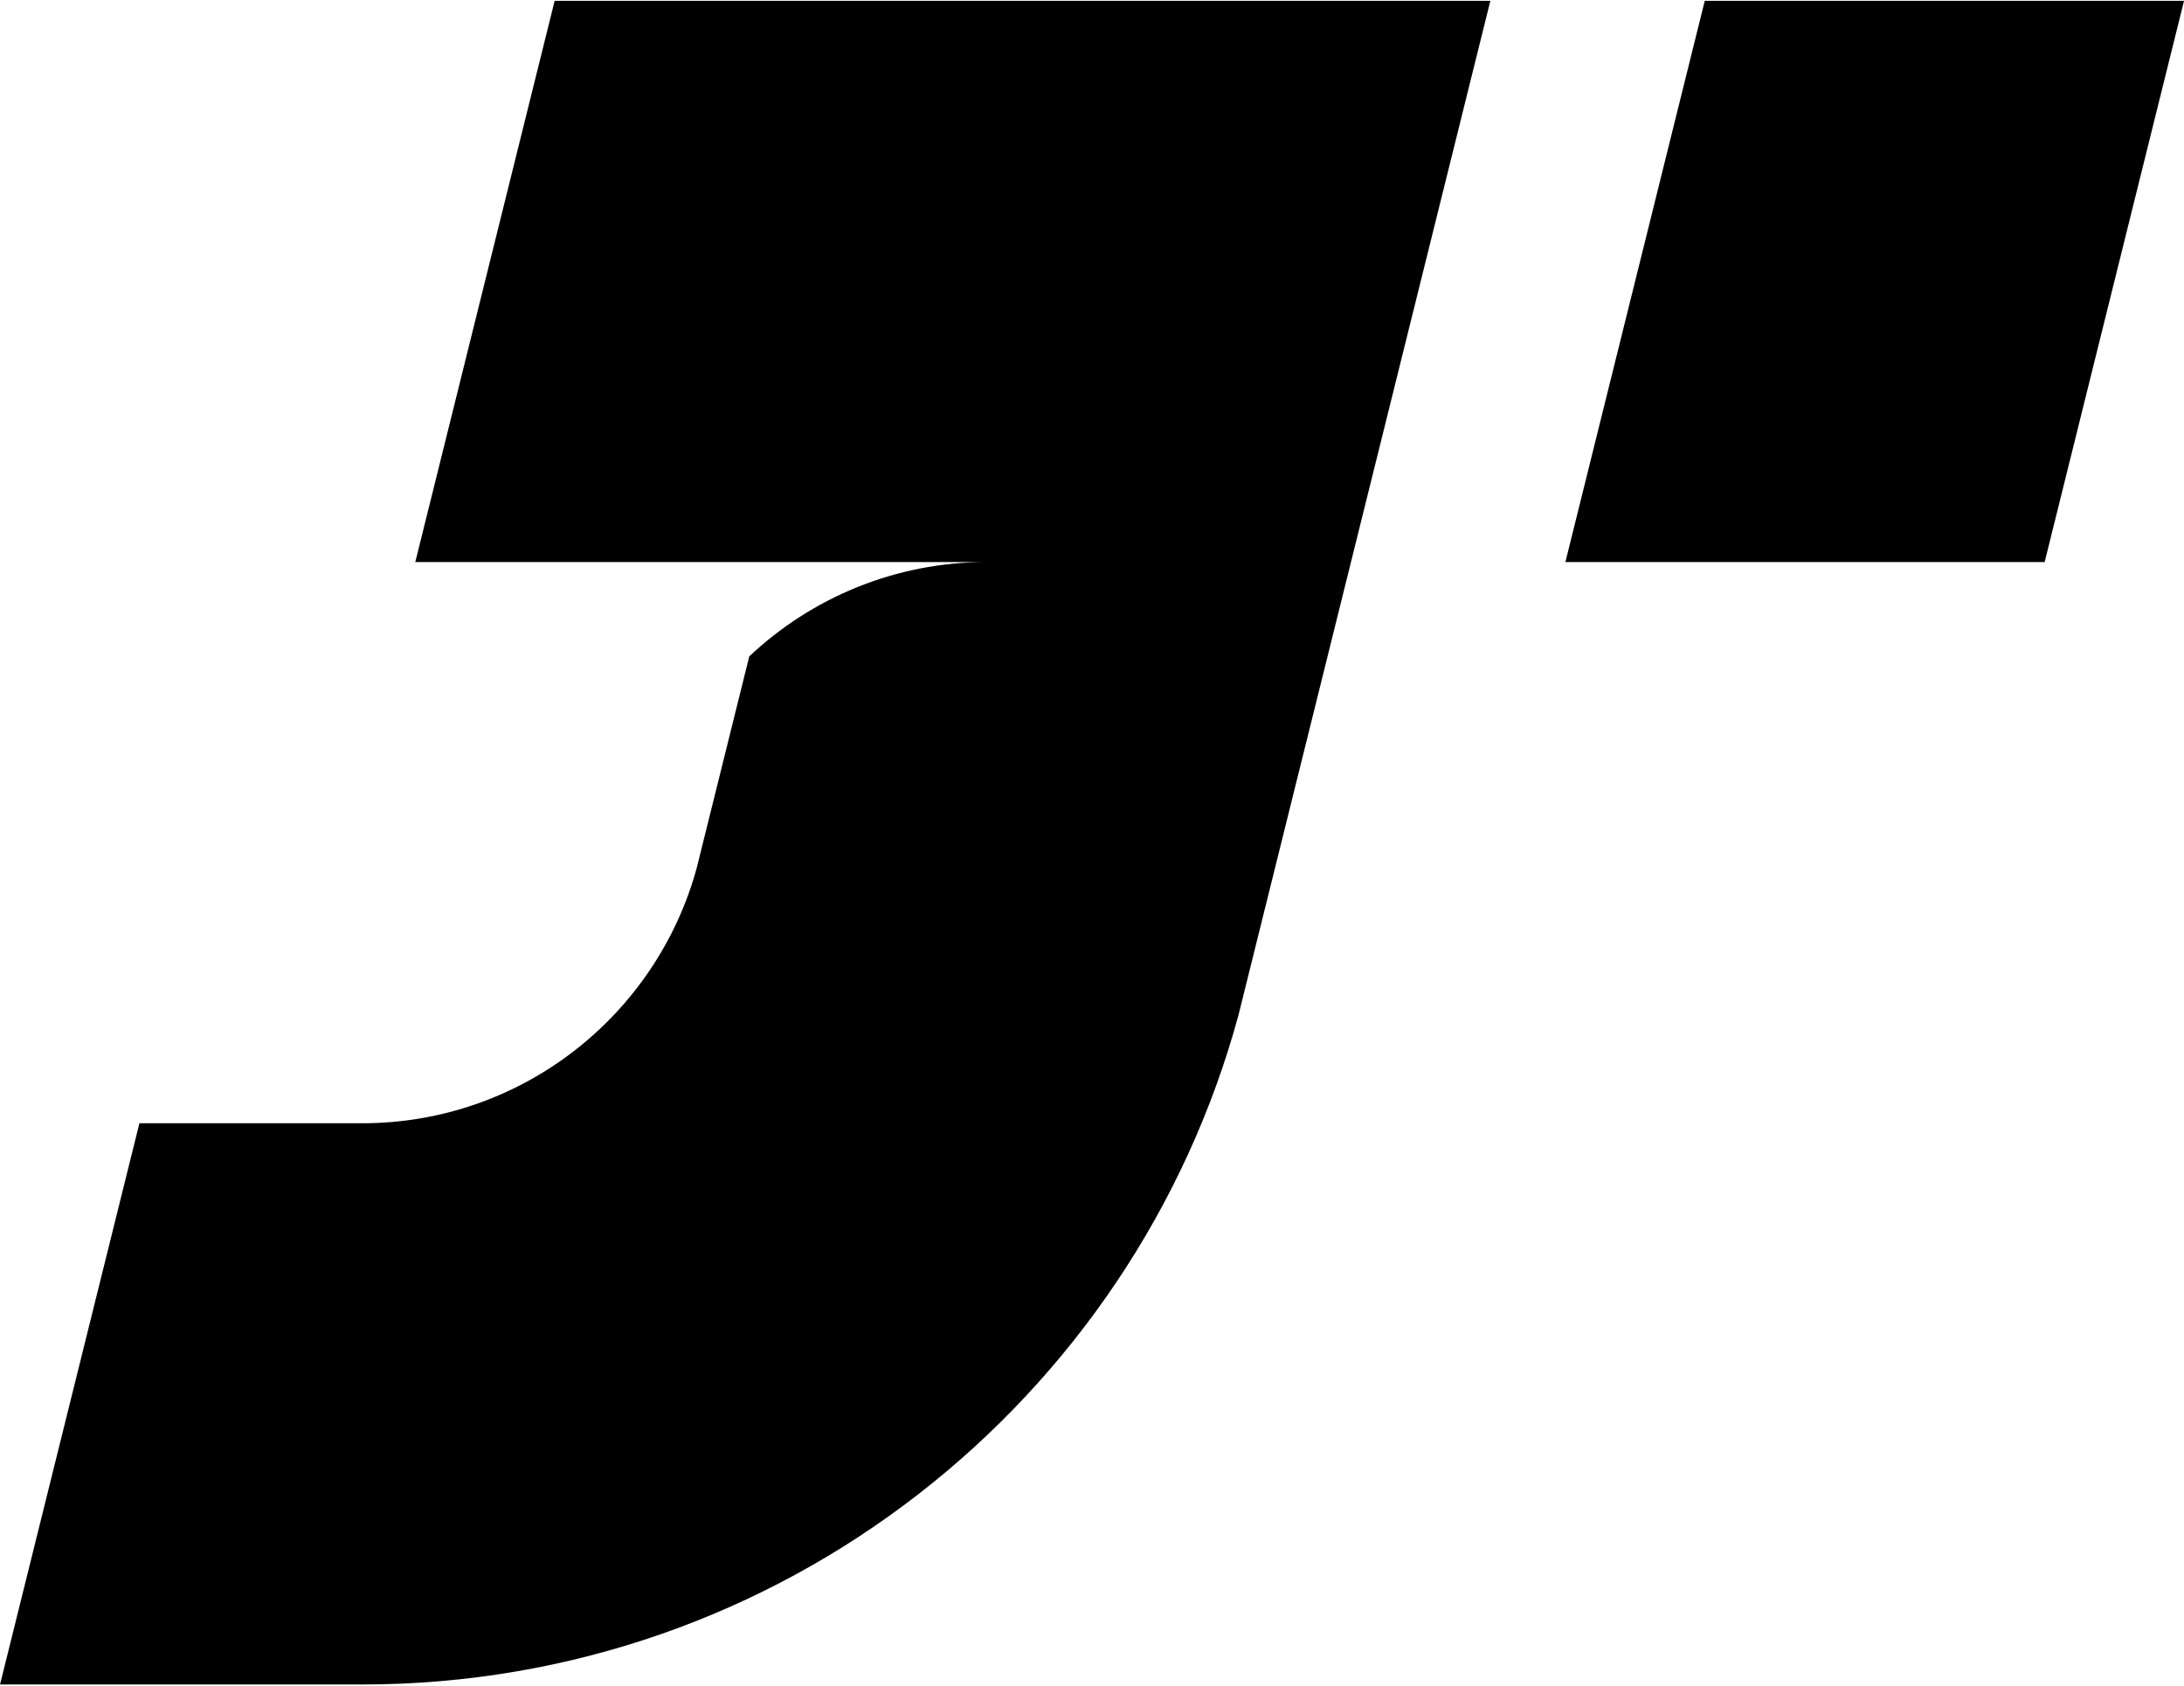
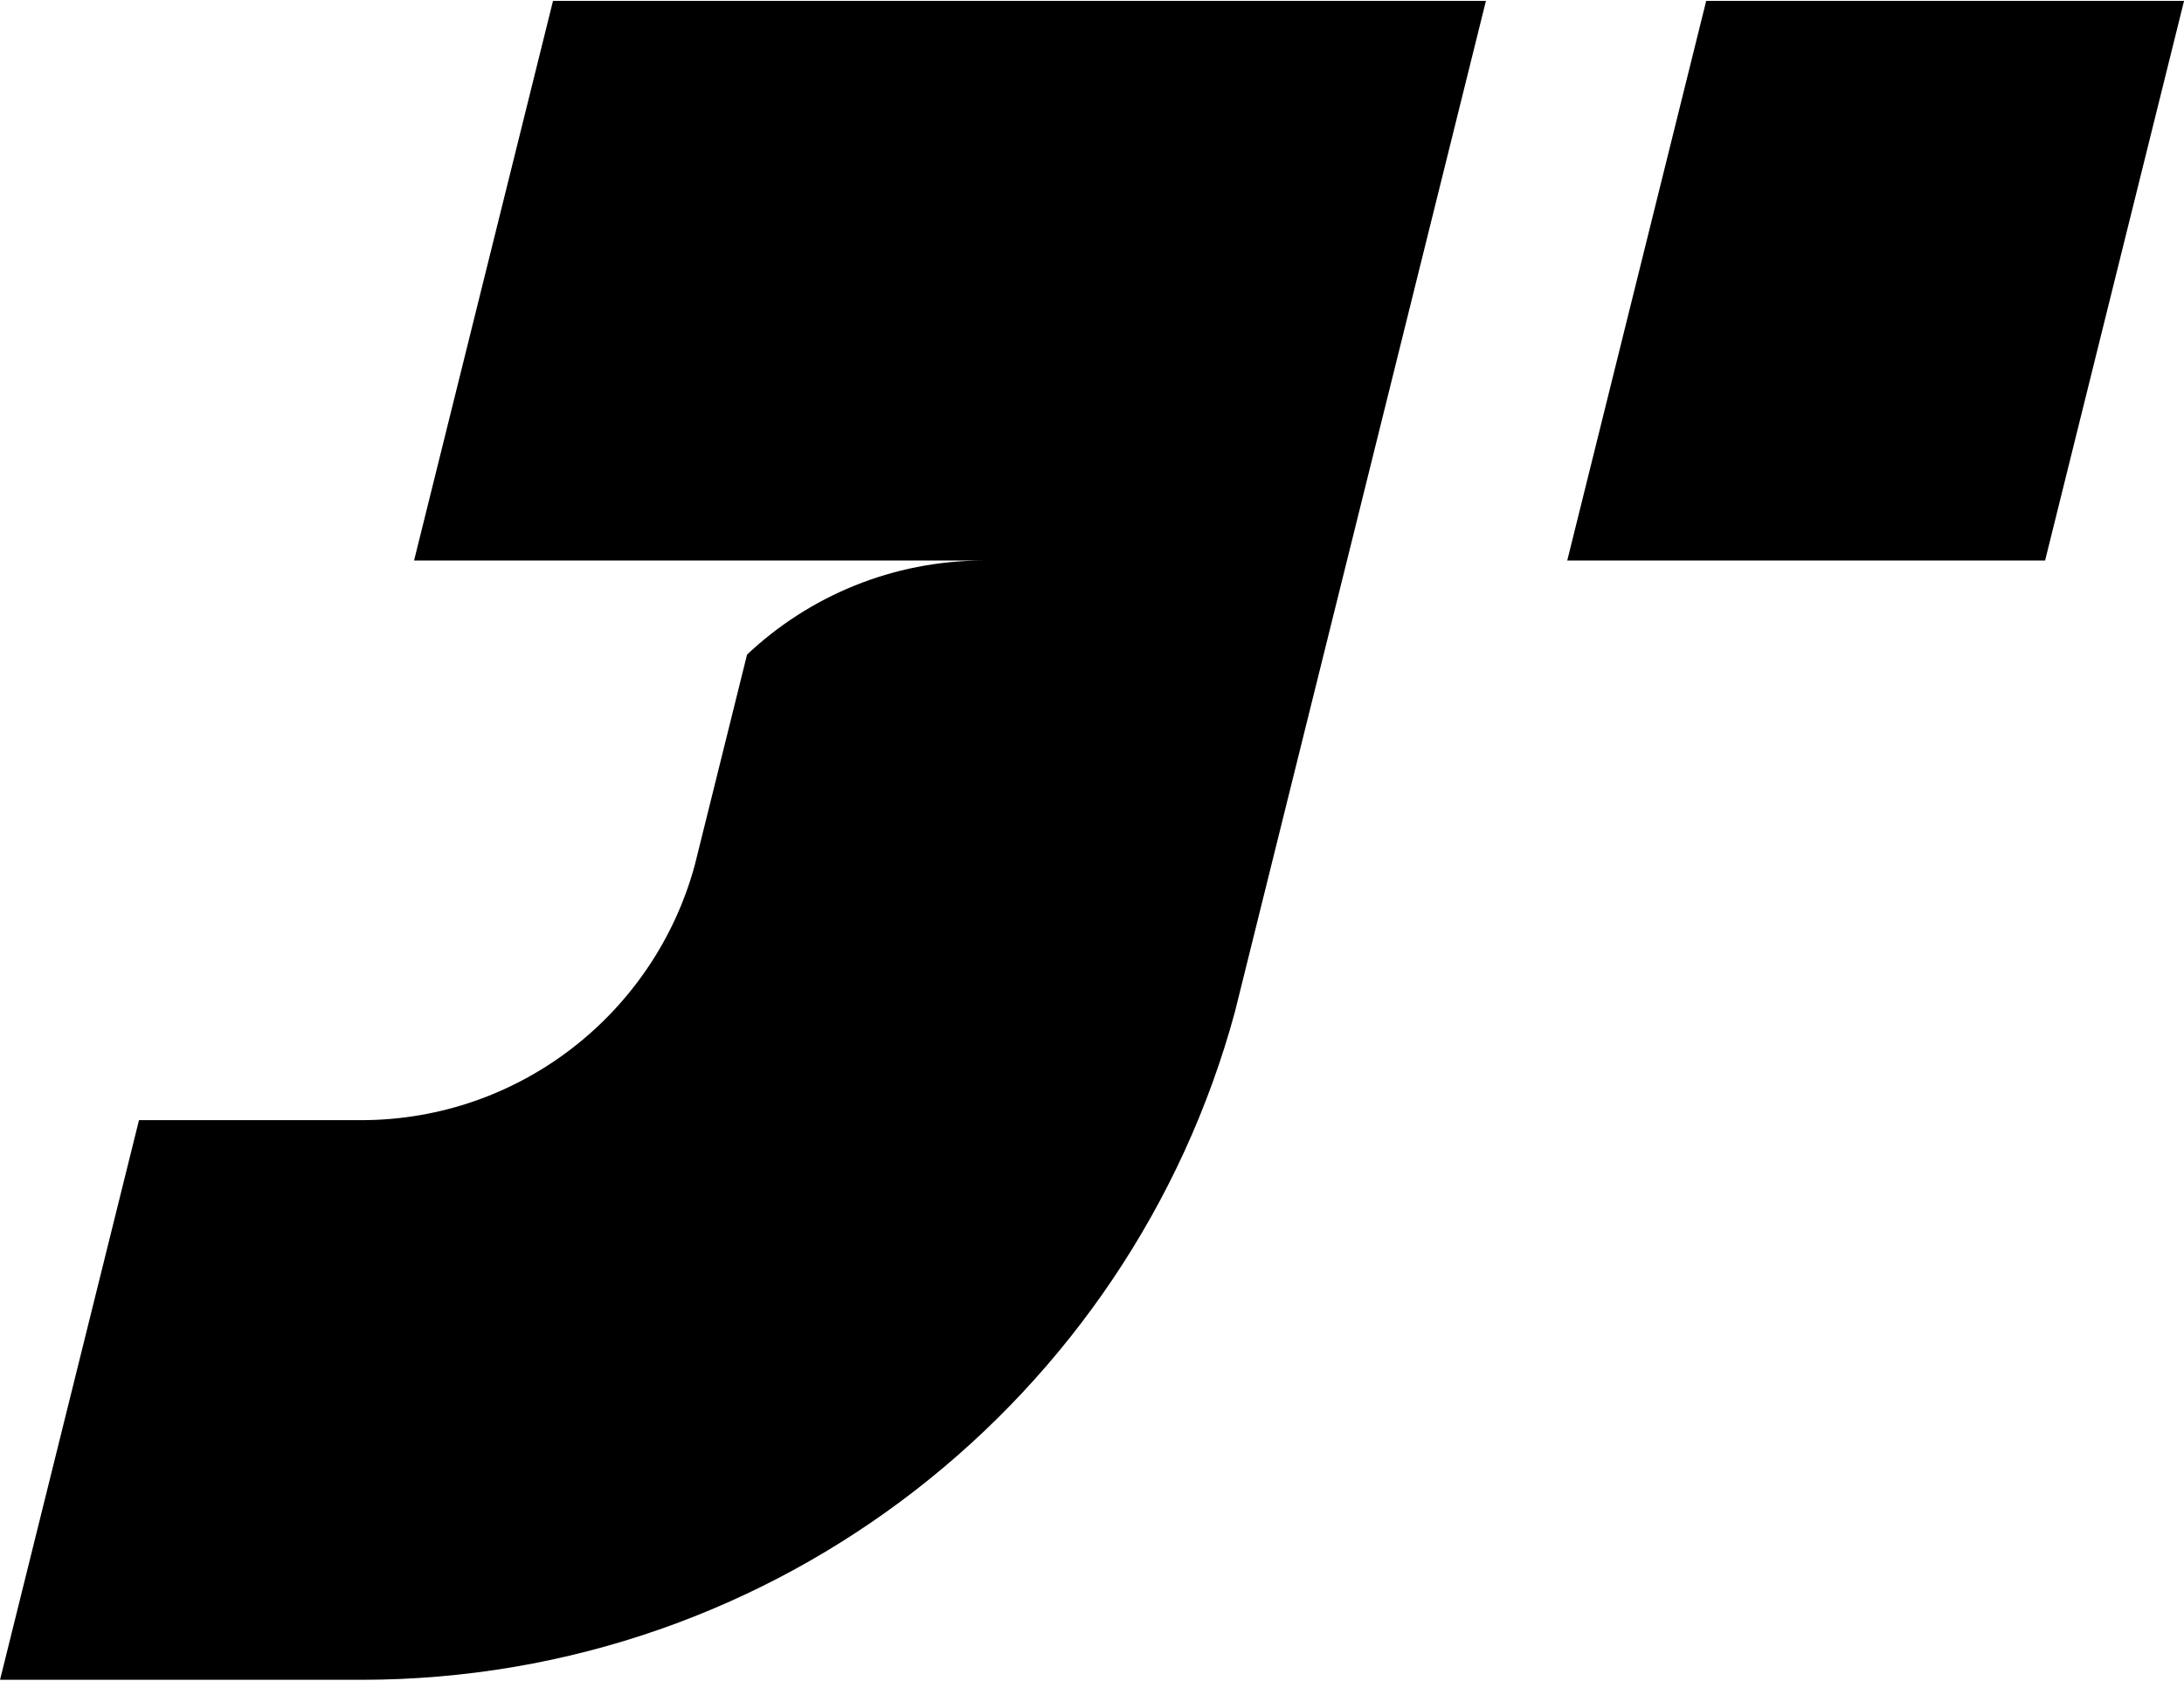
- <svg xmlns="http://www.w3.org/2000/svg" viewBox="-12.34 0.00 346.33 267.00" width="346" height="267">
+ <svg xmlns="http://www.w3.org/2000/svg" viewBox="-12.34 0.00 347.36 267.00" width="347" height="267">
  <path fill="#000" d="M75.616,0h148.379l-39.938,160.829c-16.615,61.178 -72.545,106.171 -138.983,106.171h-57.408l22.101,-89h35.307c25.377,0 46.741,-17.186 53.087,-40.554l12.031,-48.446h-56.676zM106.476,103.961c9.847,-9.276 23.115,-14.961 37.71,-14.961l-33.995,0z" />
-   <path fill="#000" d="M257.995,0h76l-22.101,89h-76z" />
+   <path fill="#000" d="M259.028,0h76l-22.101,89h-76z" />
</svg>
